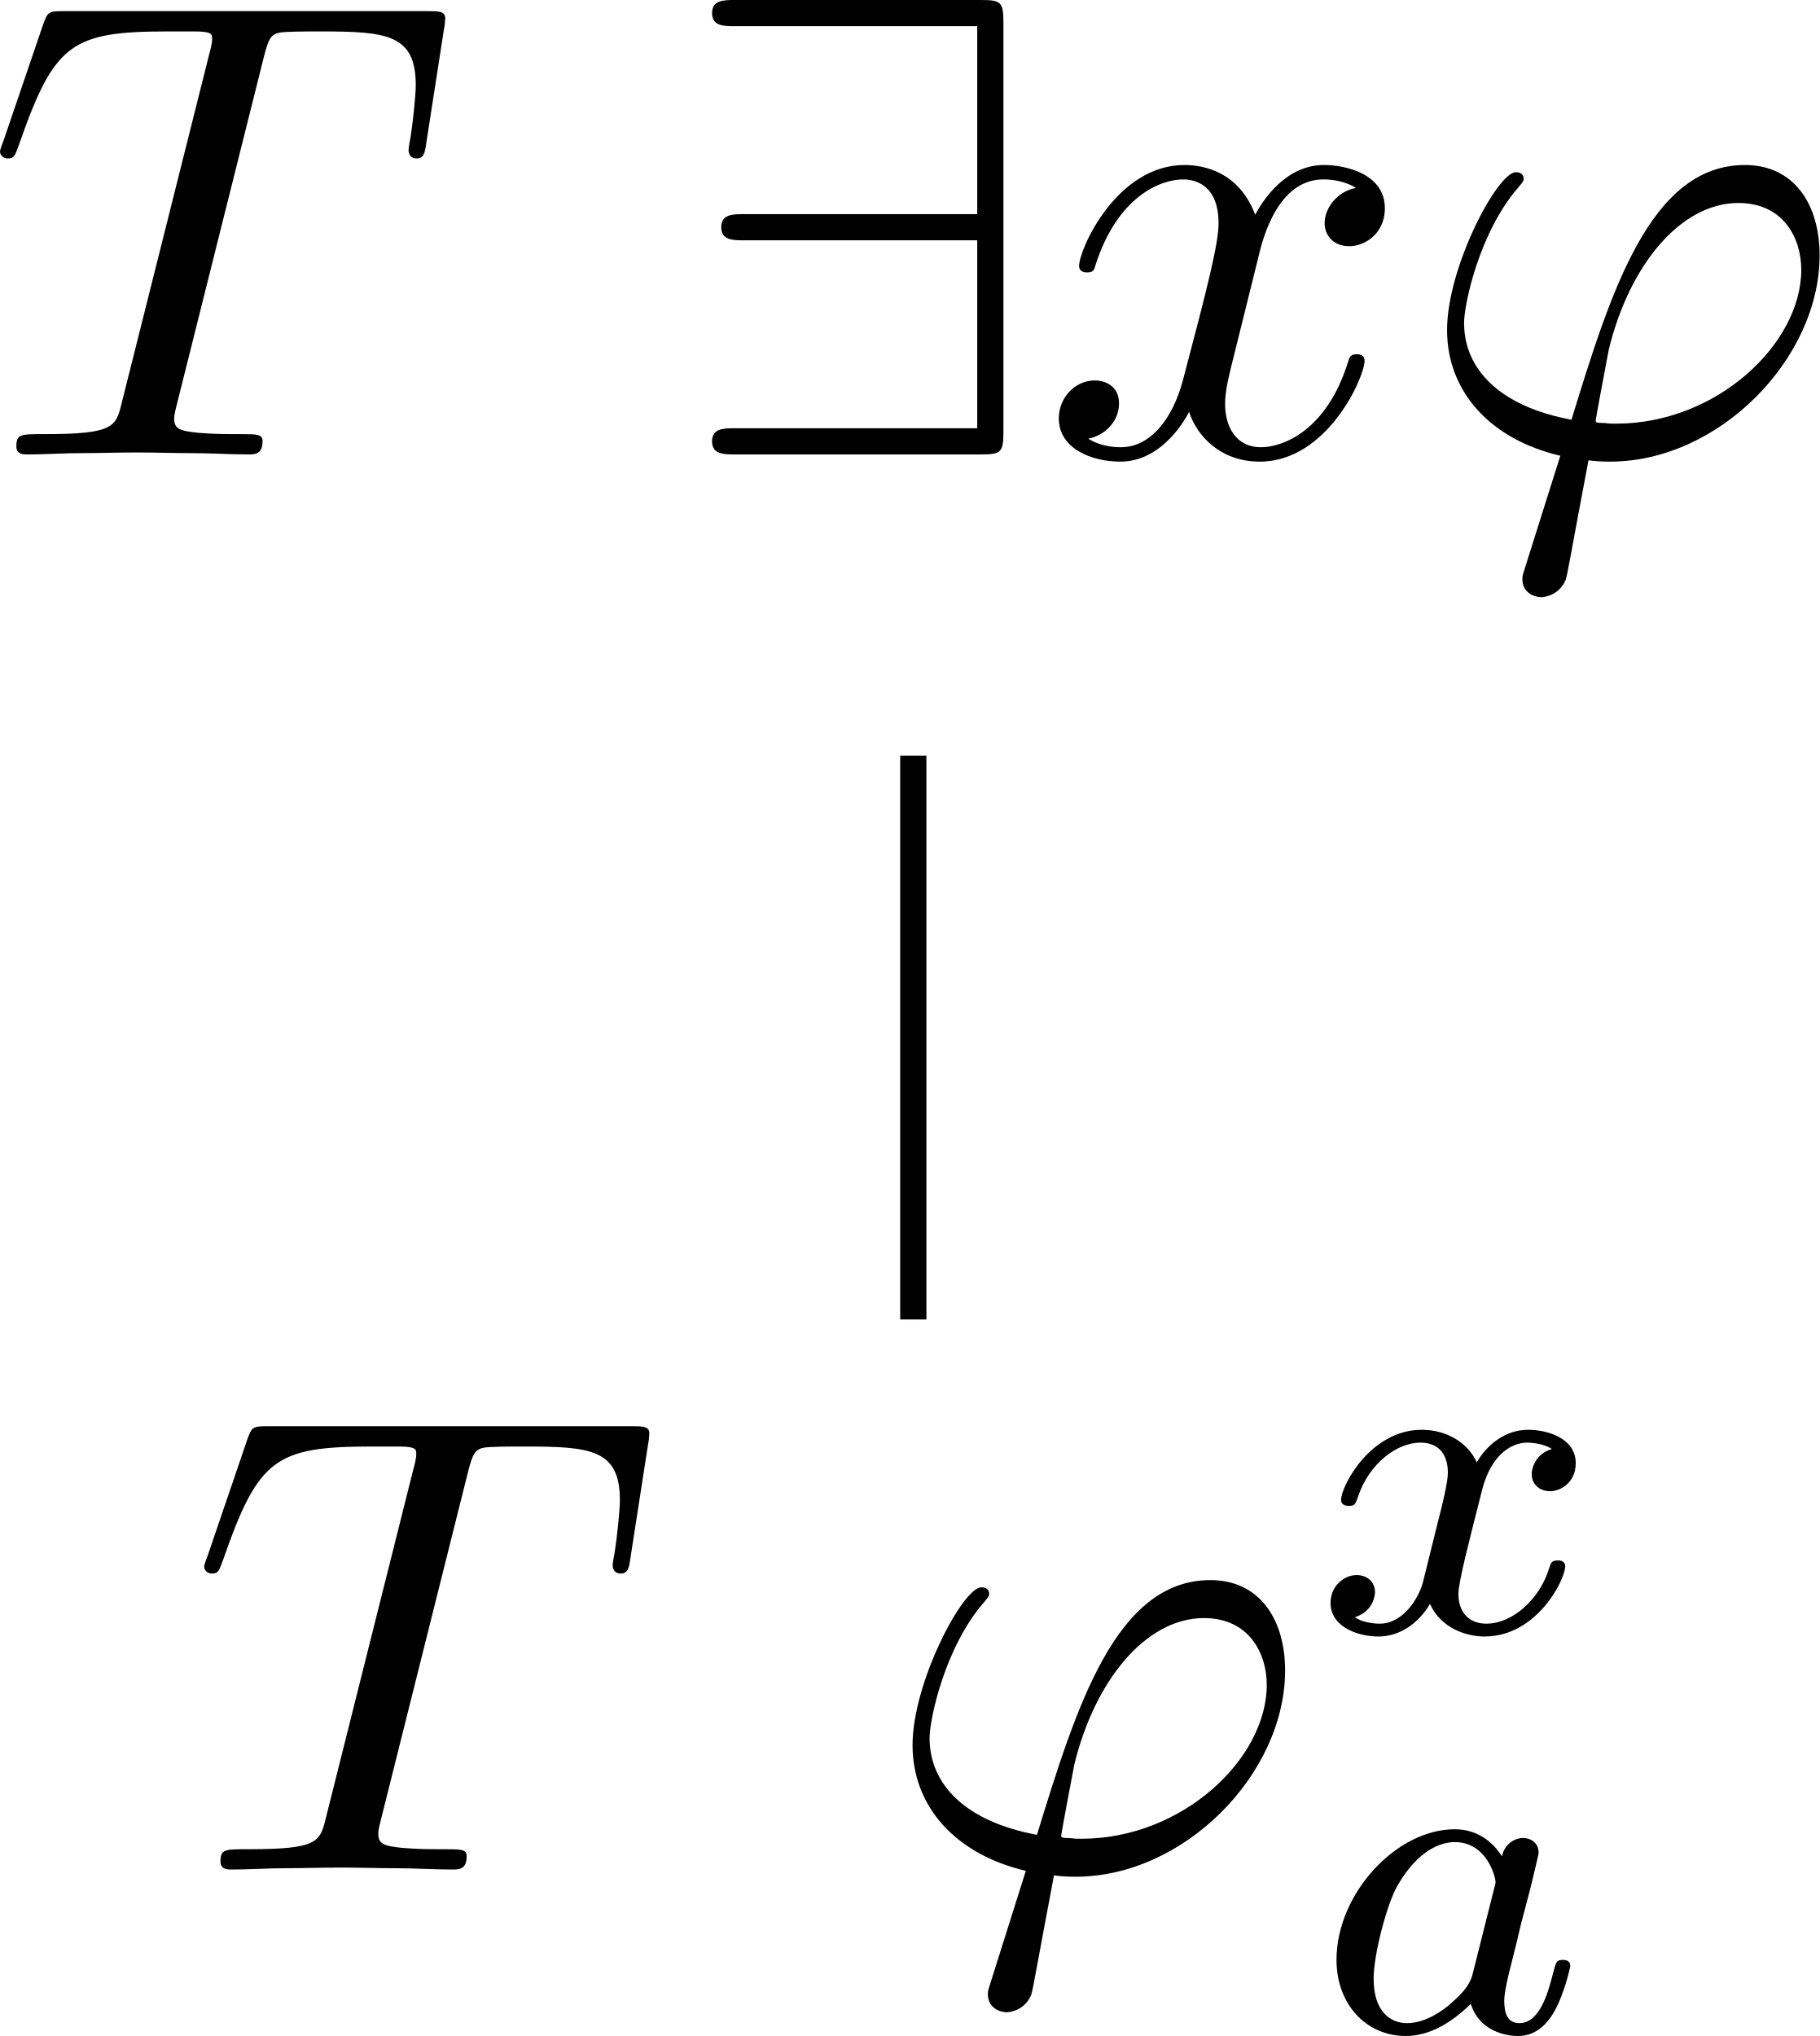
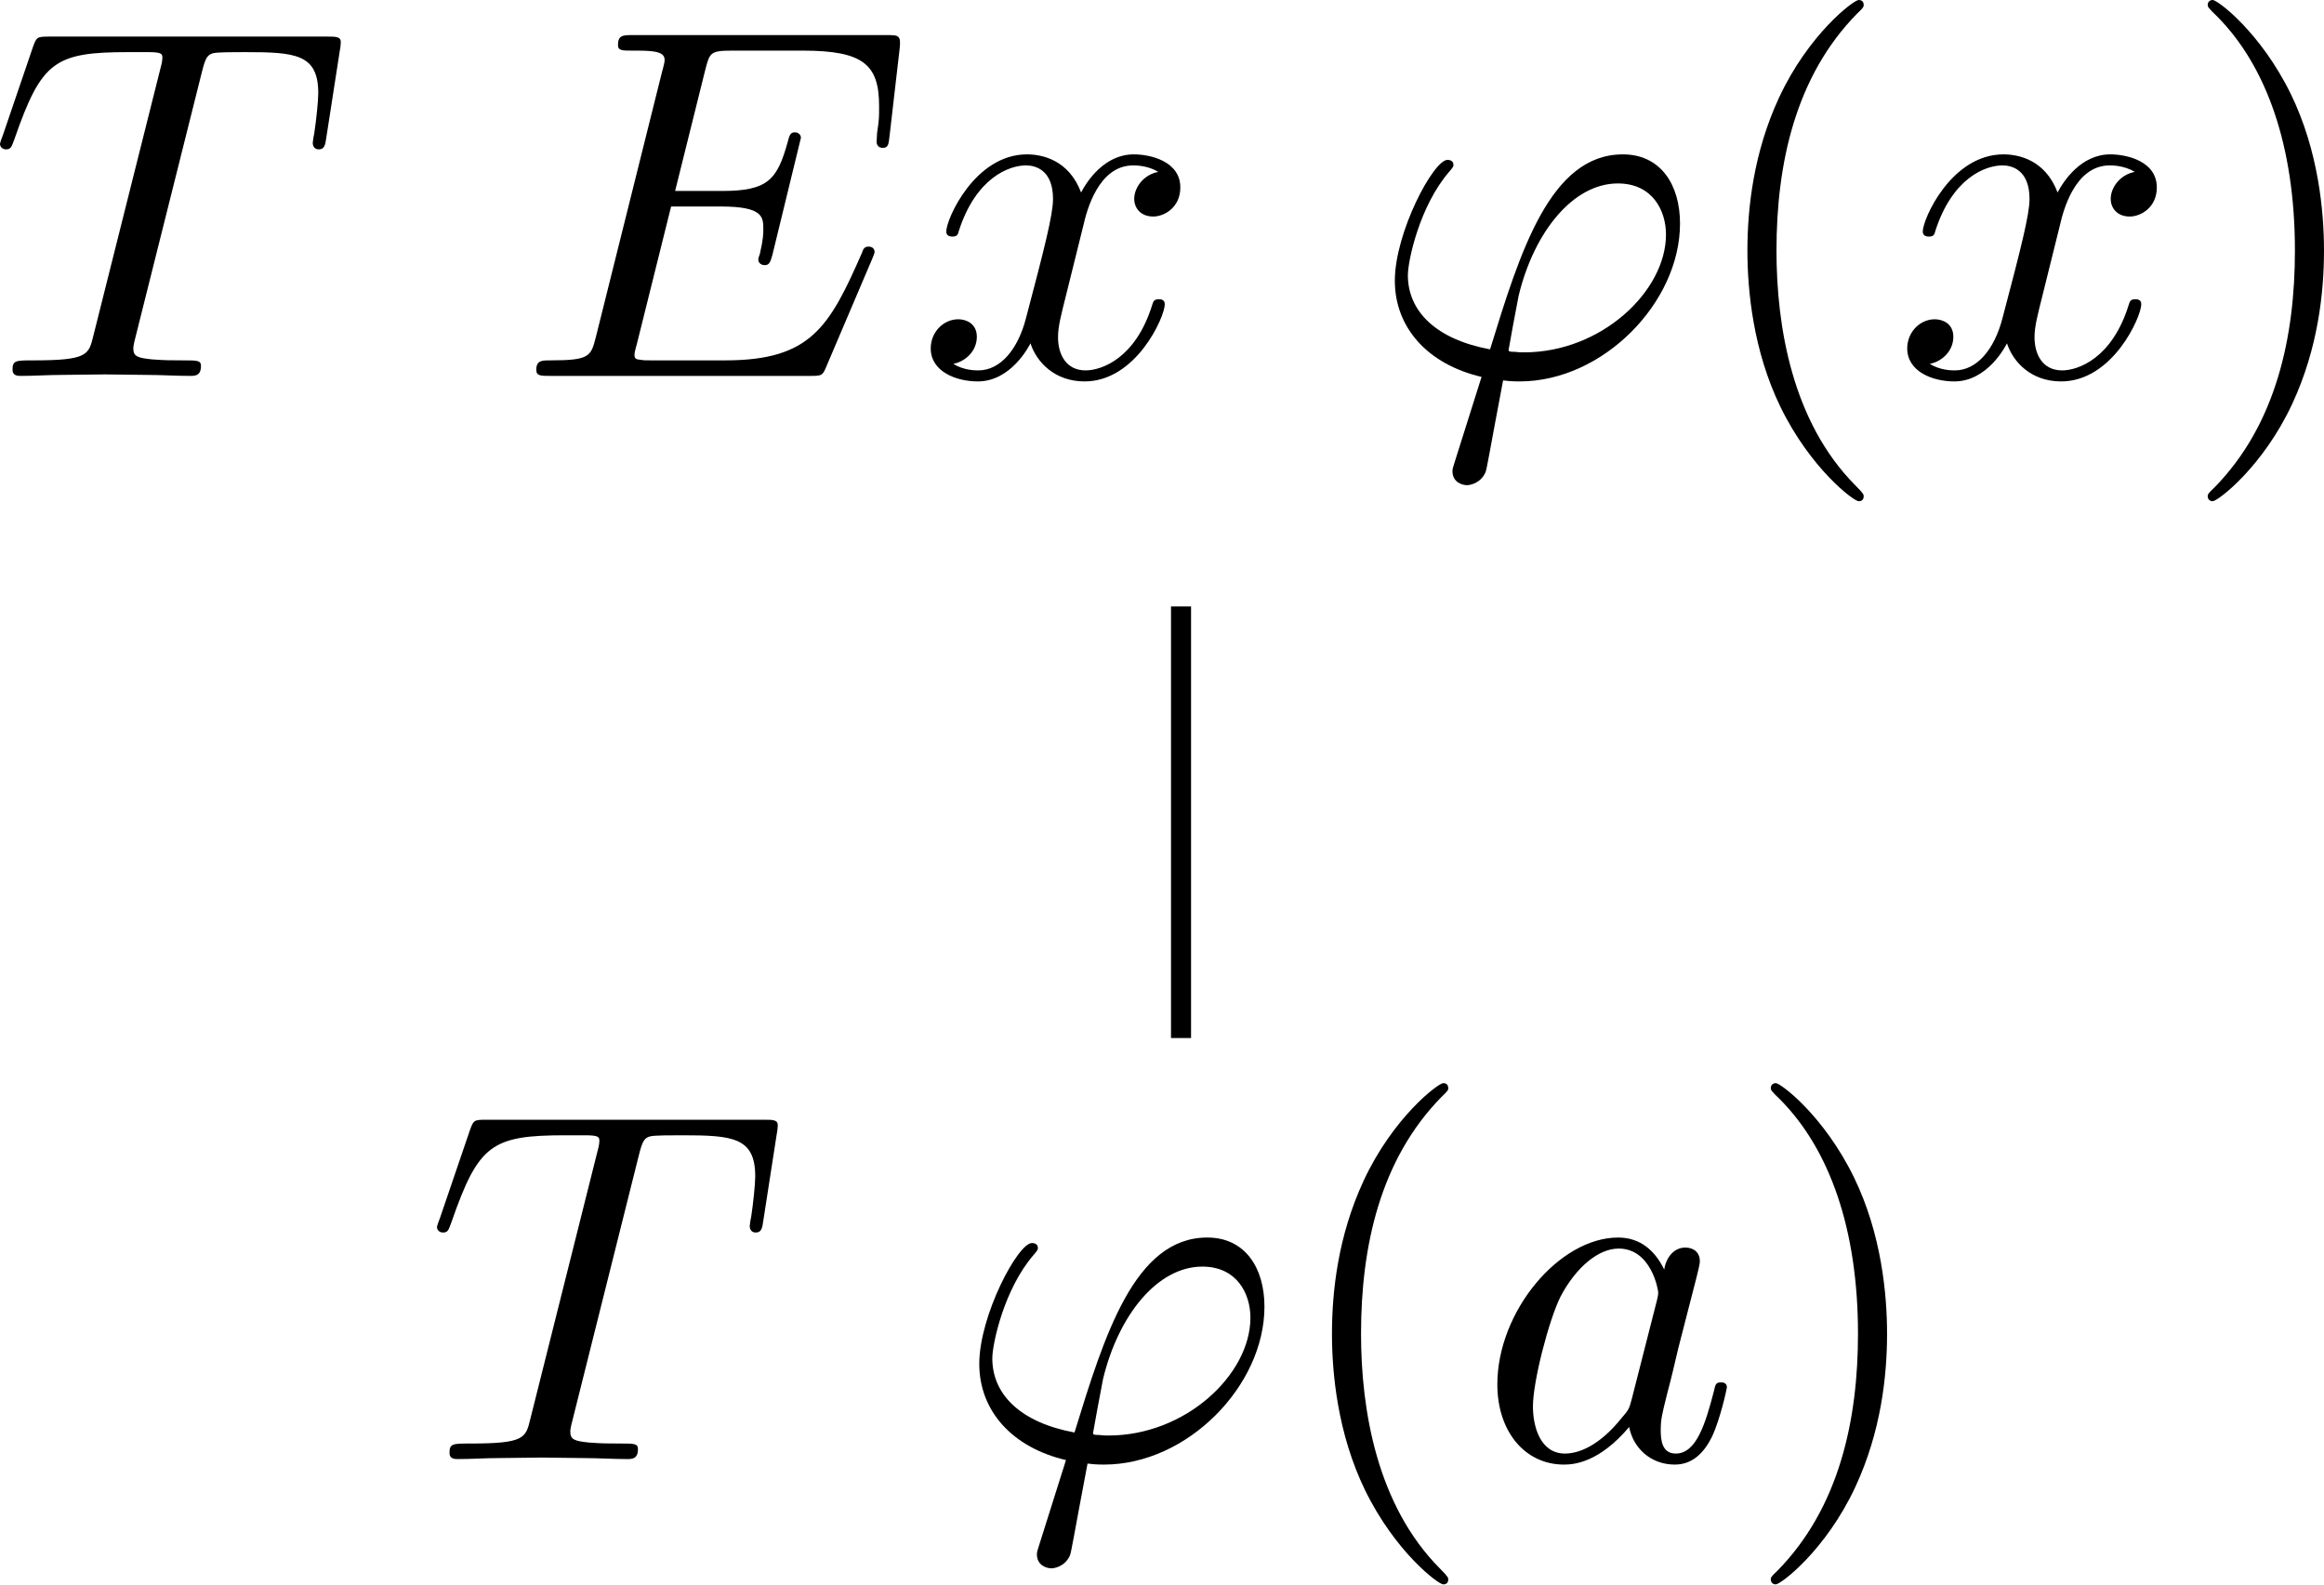
- <svg xmlns="http://www.w3.org/2000/svg" xmlns:xlink="http://www.w3.org/1999/xlink" version="1.1" width="76.909pt" height="86.047pt" viewBox="0 0 76.909 86.047" id="svg9">
-   <defs id="defs9" />
-   <g enable-background="new" id="g9" transform="translate(-831.1086,-355.1416)">
-     <symbol id="font_0_4">
+ <svg xmlns="http://www.w3.org/2000/svg" xmlns:xlink="http://www.w3.org/1999/xlink" version="1.1" width="128.32pt" height="87.479pt" viewBox="0 0 128.32 87.479" id="svg15">
+   <defs id="defs15" />
+   <g enable-background="new" id="g15" transform="translate(-804.5004,-353.5919)">
+     <symbol id="font_0_7">
      <path d="m 0.403,0.607 c 0.007,0.028 0.011,0.034 0.023,0.037 0.009,0.002 0.042,0.002 0.063,0.002 0.101,0 0.146,-0.004 0.146,-0.082 0,-0.015 -0.004,-0.054 -0.008,-0.08 -9.9999e-4,-0.004 -0.003,-0.016 -0.003,-0.019 0,-0.006 0.003,-0.013 0.012,-0.013 0.011,0 0.013,0.008 0.015,0.023 l 0.027,0.174 c 9.9994e-4,0.004 0.002,0.014 0.002,0.017 0,0.011 -0.01,0.011 -0.027,0.011 H 0.098 C 0.074,0.677 0.073,0.676 0.066,0.657 L 0.006,0.481 c -0.001,-0.002 -0.006,-0.016 -0.006,-0.018 0,-0.006 0.005,-0.011 0.012,-0.011 0.01,0 0.011,0.005 0.017,0.021 C 0.083,0.628 0.109,0.646 0.257,0.646 h 0.039 c 0.028,0 0.028,-0.004 0.028,-0.012 0,-0.006 -0.003,-0.018 -0.004,-0.021 L 0.186,0.079 C 0.177,0.042 0.174,0.031 0.067,0.031 0.031,0.031 0.025,0.031 0.025,0.012 0.025,0 0.036,0 0.042,0 c 0.027,0 0.055,0.002 0.082,0.002 0.028,0 0.057,0.001 0.085,0.001 0.028,0 0.056,-0.001 0.083,-0.001 C 0.321,0.002 0.351,0 0.379,0 c 0.01,0 0.022,0 0.022,0.02 0,0.011 -0.008,0.011 -0.034,0.011 -0.025,0 -0.038,0 -0.064,0.002 -0.029,0.003 -0.037,0.006 -0.037,0.022 0,9.9999e-4 0,0.006 0.004,0.021 z" id="path1" />
    </symbol>
-     <use xlink:href="#font_0_4" transform="matrix(27.67389,0,0,-27.67389,831.1086,374.3473)" id="use1" />
-     <symbol id="font_1_3">
-       <path d="m 0.445,0.658 c 0,0.033 -0.003,0.036 -0.035,0.036 H 0.035 C 0.018,0.694 0,0.694 0,0.674 0,0.654 0.018,0.654 0.035,0.654 h 0.37 V 0.367 H 0.049 c -0.017,0 -0.035,0 -0.035,-0.02 0,-0.02 0.018,-0.02 0.035,-0.02 H 0.405 V 0.04 H 0.035 C 0.018,0.04 0,0.04 0,0.02 0,0 0.018,0 0.035,0 h 0.375 c 0.032,0 0.035,0.003 0.035,0.036 z" id="path2" />
+     <symbol id="font_0_5">
+       <path d="m 0.67,0.233 c 0.002,0.005 0.005,0.012 0.005,0.014 0,0.001 0,0.011 -0.012,0.011 -0.009,0 -0.011,-0.006 -0.013,-0.012 -0.065,-0.148 -0.102,-0.215 -0.273,-0.215 H 0.231 c -0.014,0 -0.016,0 -0.022,0.001 -0.01,0.001 -0.013,0.002 -0.013,0.01 0,0.003 0,0.005 0.005,0.023 l 0.068,0.273 h 0.099 c 0.085,0 0.085,-0.021 0.085,-0.046 0,-0.007 0,-0.019 -0.007,-0.049 -0.002,-0.005 -0.003,-0.008 -0.003,-0.011 0,-0.005 0.004,-0.011 0.013,-0.011 0.008,0 0.011,0.005 0.015,0.02 l 0.057,0.234 c 0,0.006 -0.005,0.011 -0.012,0.011 -0.009,0 -0.011,-0.006 -0.014,-0.018 -0.021,-0.076 -0.039,-0.099 -0.131,-0.099 H 0.277 L 0.337,0.61 c 0.009,0.035 0.01,0.039 0.054,0.039 h 0.141 c 0.122,0 0.152,-0.029 0.152,-0.111 0,-0.024 0,-0.026 -0.004,-0.053 0,-0.006 -0.001,-0.013 -0.001,-0.018 0,-0.005 0.003,-0.012 0.012,-0.012 0.011,0 0.012,0.006 0.014,0.025 L 0.725,0.653 C 0.728,0.68 0.723,0.68 0.698,0.68 H 0.193 c -0.02,0 -0.03,0 -0.03,-0.02 0,-0.011 0.009,-0.011 0.028,-0.011 0.037,0 0.065,0 0.065,-0.018 0,-0.004 0,-0.006 -0.005,-0.024 L 0.119,0.078 C 0.109,0.039 0.107,0.031 0.028,0.031 0.011,0.031 0,0.031 0,0.012 0,0 0.009,0 0.028,0 h 0.519 c 0.023,0 0.024,0.001 0.031,0.017 z" id="path2" />
    </symbol>
-     <use xlink:href="#font_1_3" transform="matrix(27.67389,0,0,-27.67389,861.2053,374.3473)" id="use2" />
-     <symbol id="font_0_5">
+     <symbol id="font_0_a">
      <path d="m 0.305,0.313 c 0.006,0.026 0.029,0.118 0.099,0.118 0.005,0 0.029,0 0.05,-0.013 -0.028,-0.005 -0.048,-0.03 -0.048,-0.054 0,-0.016 0.011,-0.035 0.038,-0.035 0.022,0 0.054,0.018 0.054,0.058 0,0.052 -0.059,0.066 -0.093,0.066 -0.058,0 -0.093,-0.053 -0.105,-0.076 -0.025,0.066 -0.079,0.076 -0.108,0.076 -0.104,2e-8 -0.161,-0.129 -0.161,-0.154 0,-0.01 0.01,-0.01 0.012,-0.01 0.008,0 0.011,0.002 0.013,0.011 0.034,0.106 0.1,0.131 0.134,0.131 0.019,0 0.054,-0.009 0.054,-0.067 0,-0.031 -0.017,-0.098 -0.054,-0.238 -0.016,-0.062 -0.051,-0.104 -0.095,-0.104 -0.006,0 -0.029,0 -0.05,0.013 0.025,0.005 0.047,0.026 0.047,0.054 0,0.027 -0.022,0.035 -0.037,0.035 C 0.025,0.124 0,0.098 0,0.066 0,0.02 0.05,0 0.094,0 c 0.066,0 0.102,0.07 0.105,0.076 C 0.211,0.039 0.247,0 0.307,0 c 0.103,0 0.16,0.129 0.16,0.154 0,0.01 -0.009,0.01 -0.012,0.01 -0.009,0 -0.011,-0.004 -0.013,-0.011 C 0.409,0.046 0.341,0.022 0.309,0.022 c -0.039,0 -0.055,0.032 -0.055,0.066 0,0.022 0.006,0.044 0.017,0.088 z" id="path3" />
    </symbol>
    <symbol id="font_0_2">
      <path d="m 0.12,0.048 c -0.004,-0.013 -0.005,-0.015 -0.005,-0.02 0,-0.022 0.019,-0.028 0.029,-0.028 0.005,0 0.027,0.003 0.037,0.026 0.003,0.008 0.008,0.041 0.035,0.183 0.009,-0.001 0.016,-0.002 0.033,-0.002 C 0.415,0.207 0.569,0.364 0.569,0.522 0.569,0.6 0.53,0.66 0.455,0.66 0.31,0.66 0.25,0.466 0.19,0.271 c -0.108,0.02 -0.164,0.076 -0.164,0.148 0,0.028 0.023,0.138 0.083,0.207 0.008,0.009 0.008,0.011 0.008,0.013 0,0.004 -0.002,0.01 -0.012,0.01 C 0.077,0.649 0,0.504 0,0.408 0,0.314 0.066,0.241 0.173,0.216 l -0.053,-0.168 m 0.138,0.217 c -0.008,0 -0.01,0 -0.018,9.9997e-4 -0.012,0 -0.013,0.001 -0.013,0.004 0,0.002 0.017,0.093 0.02,0.108 C 0.278,0.506 0.356,0.602 0.445,0.602 0.514,0.602 0.541,0.548 0.541,0.5 0.541,0.387 0.412,0.265 0.258,0.265 Z" id="path4" />
    </symbol>
-     <use xlink:href="#font_0_5" transform="matrix(27.67389,0,0,-27.67389,875.8609,374.6517)" id="use4" />
-     <use xlink:href="#font_0_2" transform="matrix(27.67389,0,0,-27.67389,892.2714,380.3802)" id="use5" />
-     <path transform="matrix(2.7674,0,0,-2.7674,869.7111,410.9056)" stroke-width="0.4" stroke-linecap="butt" stroke-miterlimit="10" stroke-linejoin="miter" fill="none" stroke="#000000" d="M 0,0 V 8.611" id="path5" />
-     <use xlink:href="#font_0_4" transform="matrix(27.67389,0,0,-27.67389,839.7364,434.1528)" id="use6" />
-     <use xlink:href="#font_0_2" transform="matrix(27.67389,0,0,-27.67389,869.6795,440.1857)" id="use7" />
-     <symbol id="font_2_3">
-       <path d="M 0.201,0.116 C 0.191,0.082 0.158,0.028 0.107,0.028 c -0.003,0 -0.033,0 -0.054,0.014 C 0.094,0.055 0.097,0.091 0.097,0.097 c 0,0.022 -0.017,0.037 -0.04,0.037 C 0.029,0.134 0,0.11 0,0.073 0,0.023 0.056,0 0.105,0 c 0.046,0 0.087,0.029 0.112,0.071 C 0.241,0.018 0.296,0 0.336,0 c 0.115,0 0.176,0.125 0.176,0.153 0,0.013 -0.013,0.013 -0.016,0.013 -0.014,0 -0.015,-0.005 -0.019,-0.017 C 0.456,0.08 0.396,0.028 0.34,0.028 c -0.04,0 -0.061,0.027 -0.061,0.065 0,0.026 0.024,0.117 0.052,0.228 0.02,0.077 0.065,0.102 0.098,0.102 0.002,0 0.033,0 0.054,-0.014 C 0.451,0.4 0.439,0.372 0.439,0.354 c 0,-0.022 0.017,-0.037 0.04,-0.037 0.023,0 0.056,0.019 0.056,0.061 0,0.056 -0.064,0.073 -0.104,0.073 -0.05,0 -0.09,-0.033 -0.112,-0.071 -0.018,0.041 -0.064,0.071 -0.12,0.071 -0.112,0 -0.176,-0.123 -0.176,-0.153 0,-0.013 0.014,-0.013 0.017,-0.013 0.013,0 0.014,0.004 0.019,0.017 0.025,0.078 0.088,0.121 0.137,0.121 0.033,0 0.06,-0.018 0.06,-0.066 0,-0.02 -0.012,-0.07 -0.021,-0.104 z" id="path7" />
+     <use xlink:href="#font_0_7" transform="matrix(27.67389,0,0,-27.67389,804.5003,374.3473)" id="use4" />
+     <use xlink:href="#font_0_5" transform="matrix(27.67389,0,0,-27.67389,834.1114,374.3473)" id="use5" />
+     <use xlink:href="#font_0_a" transform="matrix(27.67389,0,0,-27.67389,855.8906,374.6517)" id="use6" />
+     <use xlink:href="#font_0_2" transform="matrix(27.67389,0,0,-27.67389,881.5166,380.3802)" id="use7" />
+     <symbol id="font_1_2">
+       <path d="m 0.232,0.01 c 0,0.003 0,0.005 -0.017,0.022 C 0.09,0.158 0.058,0.347 0.058,0.5 c 0,0.174 0.038,0.348 0.161,0.473 0.013,0.012 0.013,0.014 0.013,0.017 0,0.007 -0.004,0.01 -0.01,0.01 -0.01,0 -0.1,-0.068 -0.159,-0.195 C 0.012,0.695 0,0.584 0,0.5 0,0.422 0.011,0.301 0.066,0.188 0.126,0.065 0.212,0 0.222,0 c 0.006,0 0.01,0.003 0.01,0.01 z" id="path7" />
    </symbol>
-     <symbol id="font_2_1">
-       <path d="M 0.361,0.392 C 0.34,0.425 0.306,0.451 0.258,0.451 0.13,0.451 0,0.31 0,0.166 0,0.069 0.065,0 0.151,0 0.205,0 0.253,0.031 0.293,0.07 0.312,0.01 0.37,0 0.396,0 c 0.036,0 0.061,0.022 0.079,0.053 0.022,0.039 0.035,0.096 0.035,0.1 0,0.013 -0.013,0.013 -0.016,0.013 -0.014,0 -0.015,-0.004 -0.022,-0.031 -0.012,-0.048 -0.031,-0.107 -0.073,-0.107 -0.026,0 -0.033,0.022 -0.033,0.049 0,0.017 0.008,0.053 0.015,0.079 0.007,0.027 0.017,0.068 0.022,0.09 l 0.02,0.076 c 0.006,0.026 0.018,0.073 0.018,0.078 0,0.022 -0.018,0.032 -0.034,0.032 -0.017,0 -0.04,-0.012 -0.046,-0.04 M 0.297,0.135 C 0.29,0.107 0.268,0.087 0.246,0.068 0.237,0.06 0.197,0.028 0.154,0.028 c -0.037,0 -0.073,0.026 -0.073,0.097 0,0.053 0.029,0.163 0.052,0.203 0.046,0.08 0.097,0.095 0.125,0.095 0.07,0 0.089,-0.076 0.089,-0.087 0,-0.004 -0.002,-0.011 -0.003,-0.014 z" id="path8" />
+     <use xlink:href="#font_1_2" transform="matrix(27.67389,0,0,-27.67389,900.9842,381.2658)" id="use8" />
+     <use xlink:href="#font_0_a" transform="matrix(27.67389,0,0,-27.67389,909.8081,374.6517)" id="use9" />
+     <symbol id="font_1_3">
+       <path d="M 0.232,0.5 C 0.232,0.578 0.221,0.699 0.166,0.812 0.106,0.935 0.02,1 0.01,1 0.004,1 0,0.996 0,0.99 0,0.987 0,0.985 0.019,0.967 0.117,0.868 0.174,0.709 0.174,0.5 0.174,0.329 0.137,0.153 0.013,0.027 0,0.015 0,0.013 0,0.01 0,0.004 0.004,0 0.01,0 0.02,0 0.11,0.068 0.169,0.195 0.22,0.305 0.232,0.416 0.232,0.5 Z" id="path9" />
    </symbol>
-     <use xlink:href="#font_2_3" transform="matrix(19.37167,0,0,-19.37167,887.3465,424.3049)" id="use8" />
-     <use xlink:href="#font_2_1" transform="matrix(19.37167,0,0,-19.37167,887.5984,441.1882)" id="use9" />
+     <use xlink:href="#font_1_3" transform="matrix(27.67389,0,0,-27.67389,926.3996,381.2658)" id="use10" />
+     <path transform="matrix(2.7674,0,0,-2.7674,869.7111,410.9056)" stroke-width="0.4" stroke-linecap="butt" stroke-miterlimit="10" stroke-linejoin="miter" fill="none" stroke="#000000" d="M 0,0 V 8.611" id="path10" />
+     <use xlink:href="#font_0_7" transform="matrix(27.67389,0,0,-27.67389,828.628,434.1528)" id="use11" />
+     <use xlink:href="#font_0_2" transform="matrix(27.67389,0,0,-27.67389,858.5711,440.1857)" id="use12" />
+     <use xlink:href="#font_1_2" transform="matrix(27.67389,0,0,-27.67389,878.0452,441.0713)" id="use13" />
+     <symbol id="font_0_8">
+       <path d="m 0.333,0.389 c -0.018,0.037 -0.047,0.064 -0.092,0.064 C 0.124,0.453 0,0.306 0,0.16 0,0.066 0.055,0 0.133,0 0.153,0 0.203,0.004 0.263,0.075 0.271,0.033 0.306,0 0.354,0 c 0.035,0 0.058,0.023 0.074,0.055 0.017,0.036 0.03,0.097 0.03,0.099 0,0.01 -0.009,0.01 -0.012,0.01 -0.01,0 -0.011,-0.004 -0.014,-0.018 C 0.415,0.081 0.397,0.022 0.356,0.022 c -0.027,0 -0.03,0.026 -0.03,0.046 0,0.022 0.002,0.03 0.013,0.074 0.011,0.042 0.013,0.052 0.022,0.09 l 0.036,0.14 c 0.007,0.028 0.007,0.03 0.007,0.034 0,0.017 -0.012,0.027 -0.029,0.027 -0.024,0 -0.039,-0.022 -0.042,-0.044 m -0.065,-0.259 C 0.263,0.112 0.263,0.11 0.248,0.093 0.204,0.038 0.163,0.022 0.135,0.022 c -0.05,0 -0.064,0.055 -0.064,0.094 0,0.05 0.032,0.173 0.055,0.219 0.031,0.059 0.076,0.096 0.116,0.096 0.065,0 0.079,-0.082 0.079,-0.088 0,-0.006 -0.002,-0.012 -0.003,-0.017 z" id="path13" />
+     </symbol>
+     <use xlink:href="#font_0_8" transform="matrix(27.67389,0,0,-27.67389,887.1764,434.4573)" id="use14" />
+     <use xlink:href="#font_1_3" transform="matrix(27.67389,0,0,-27.67389,902.2746,441.0713)" id="use15" />
  </g>
</svg>
